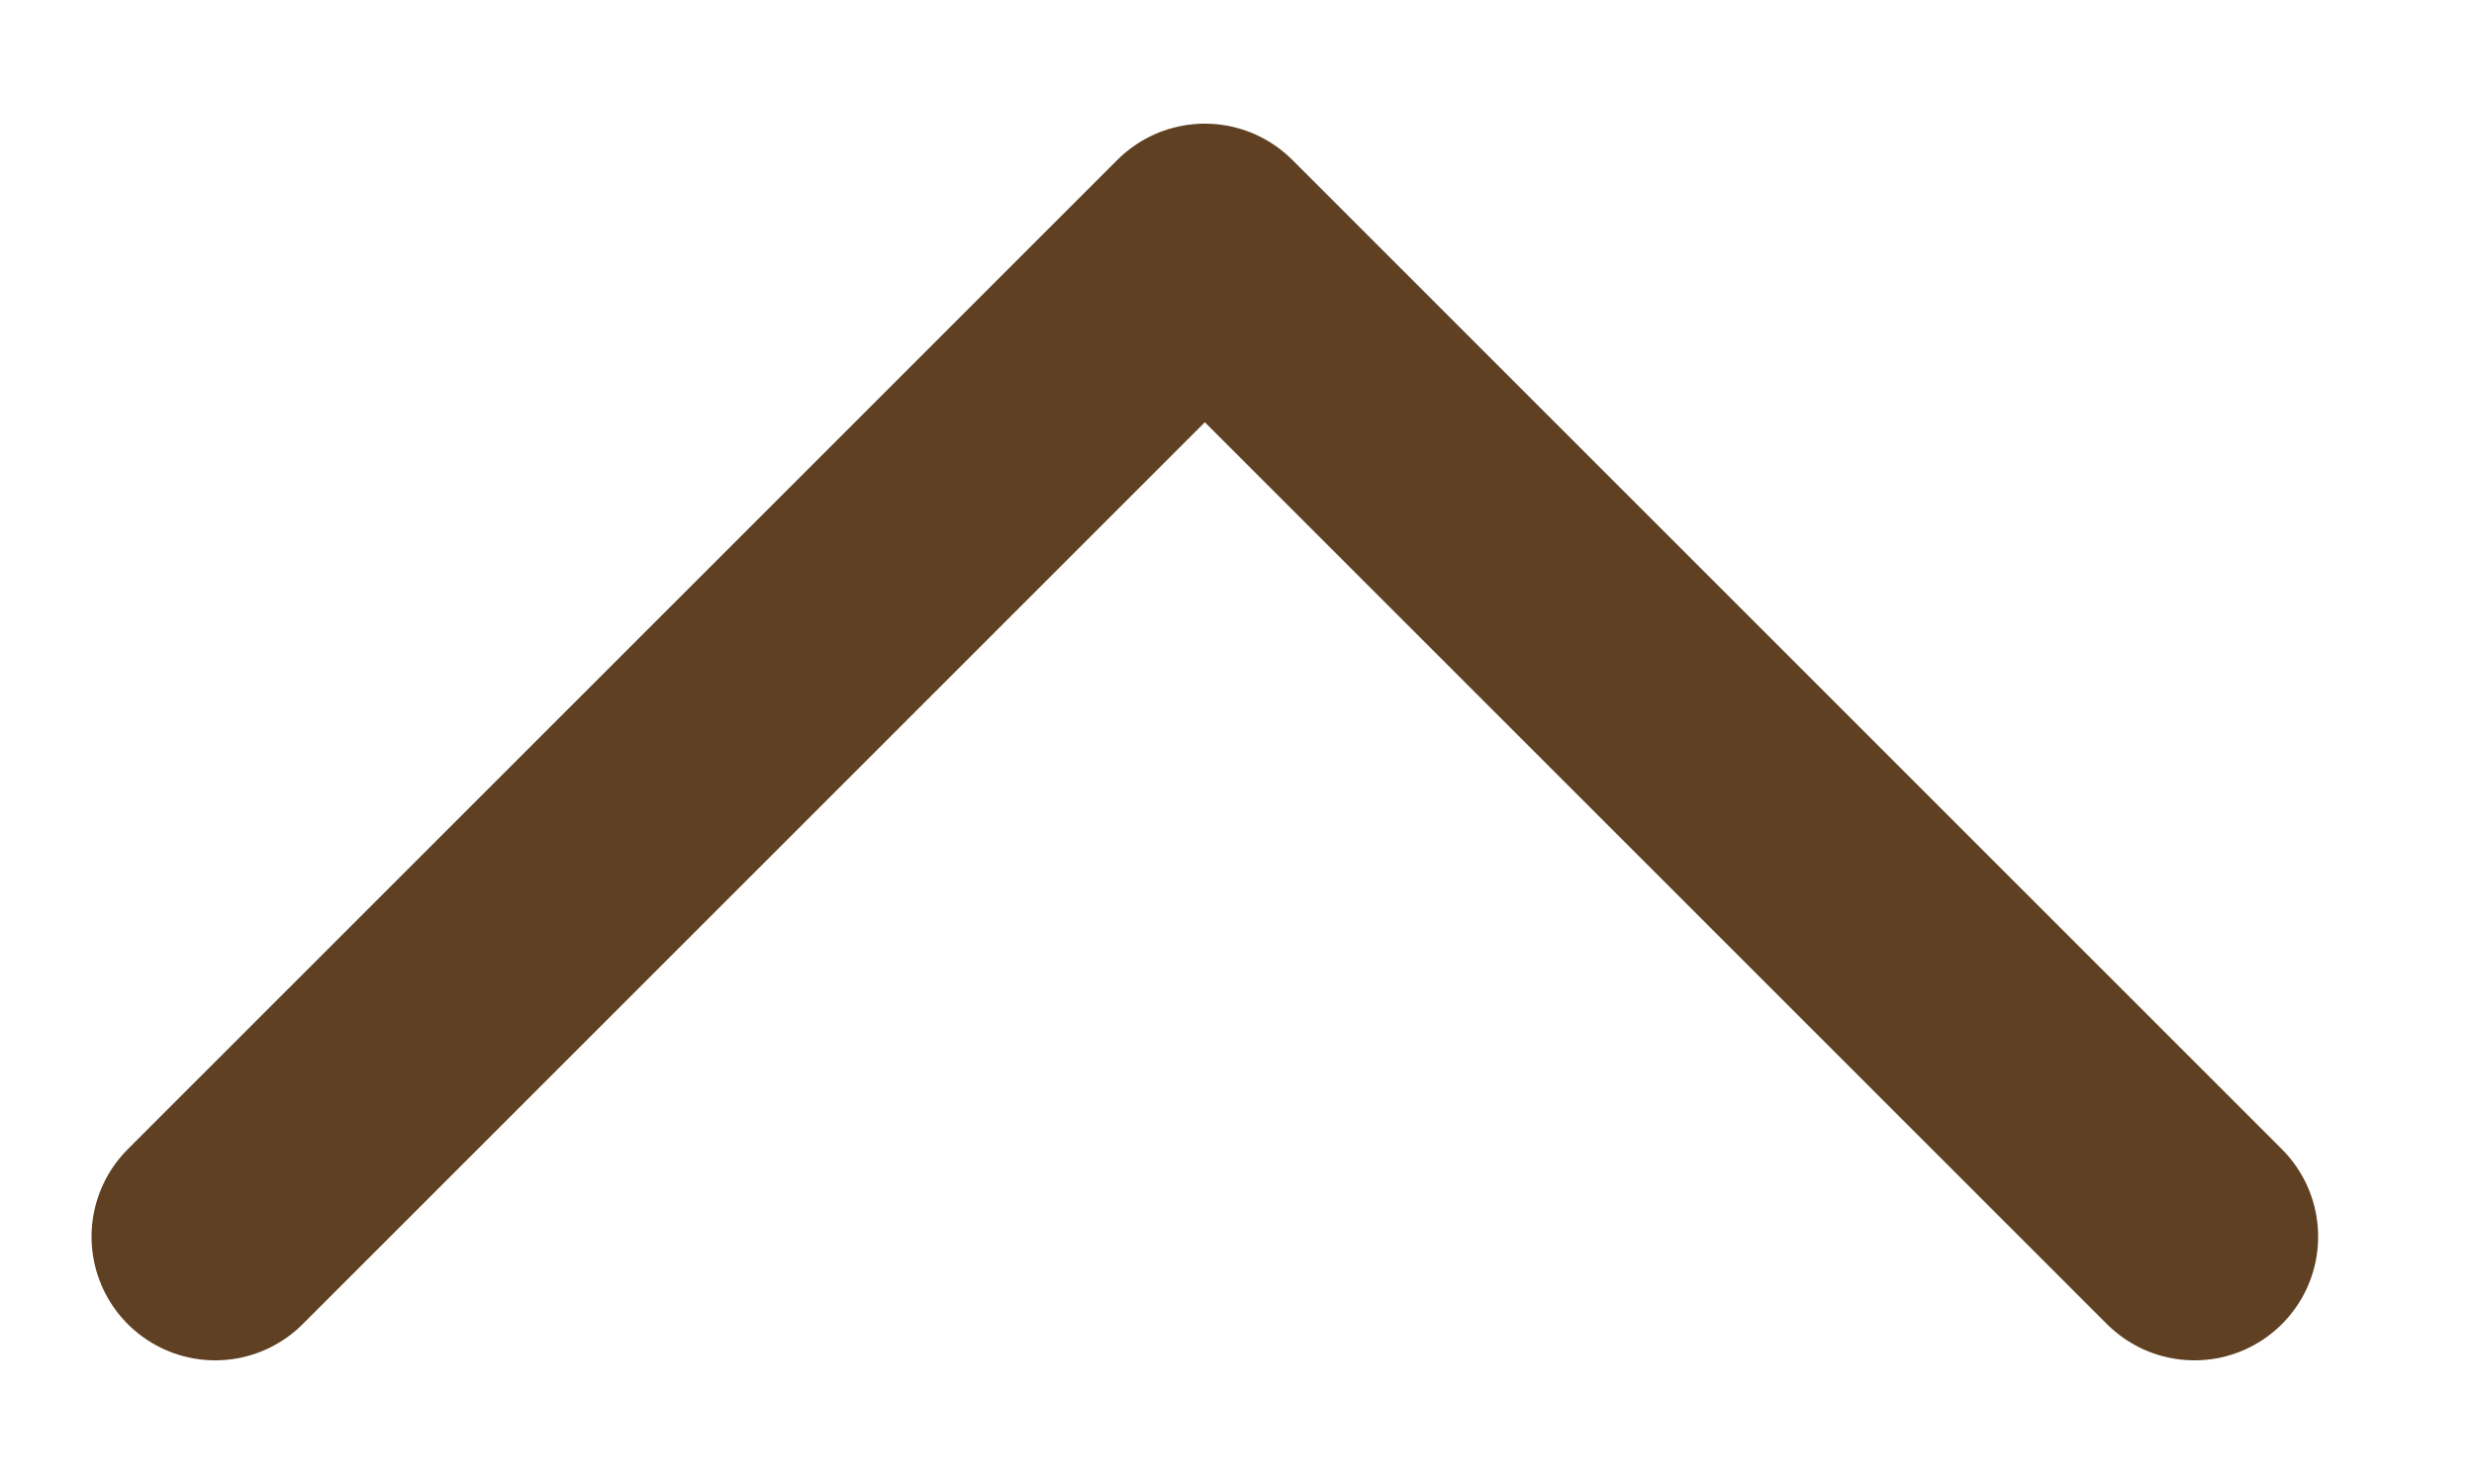
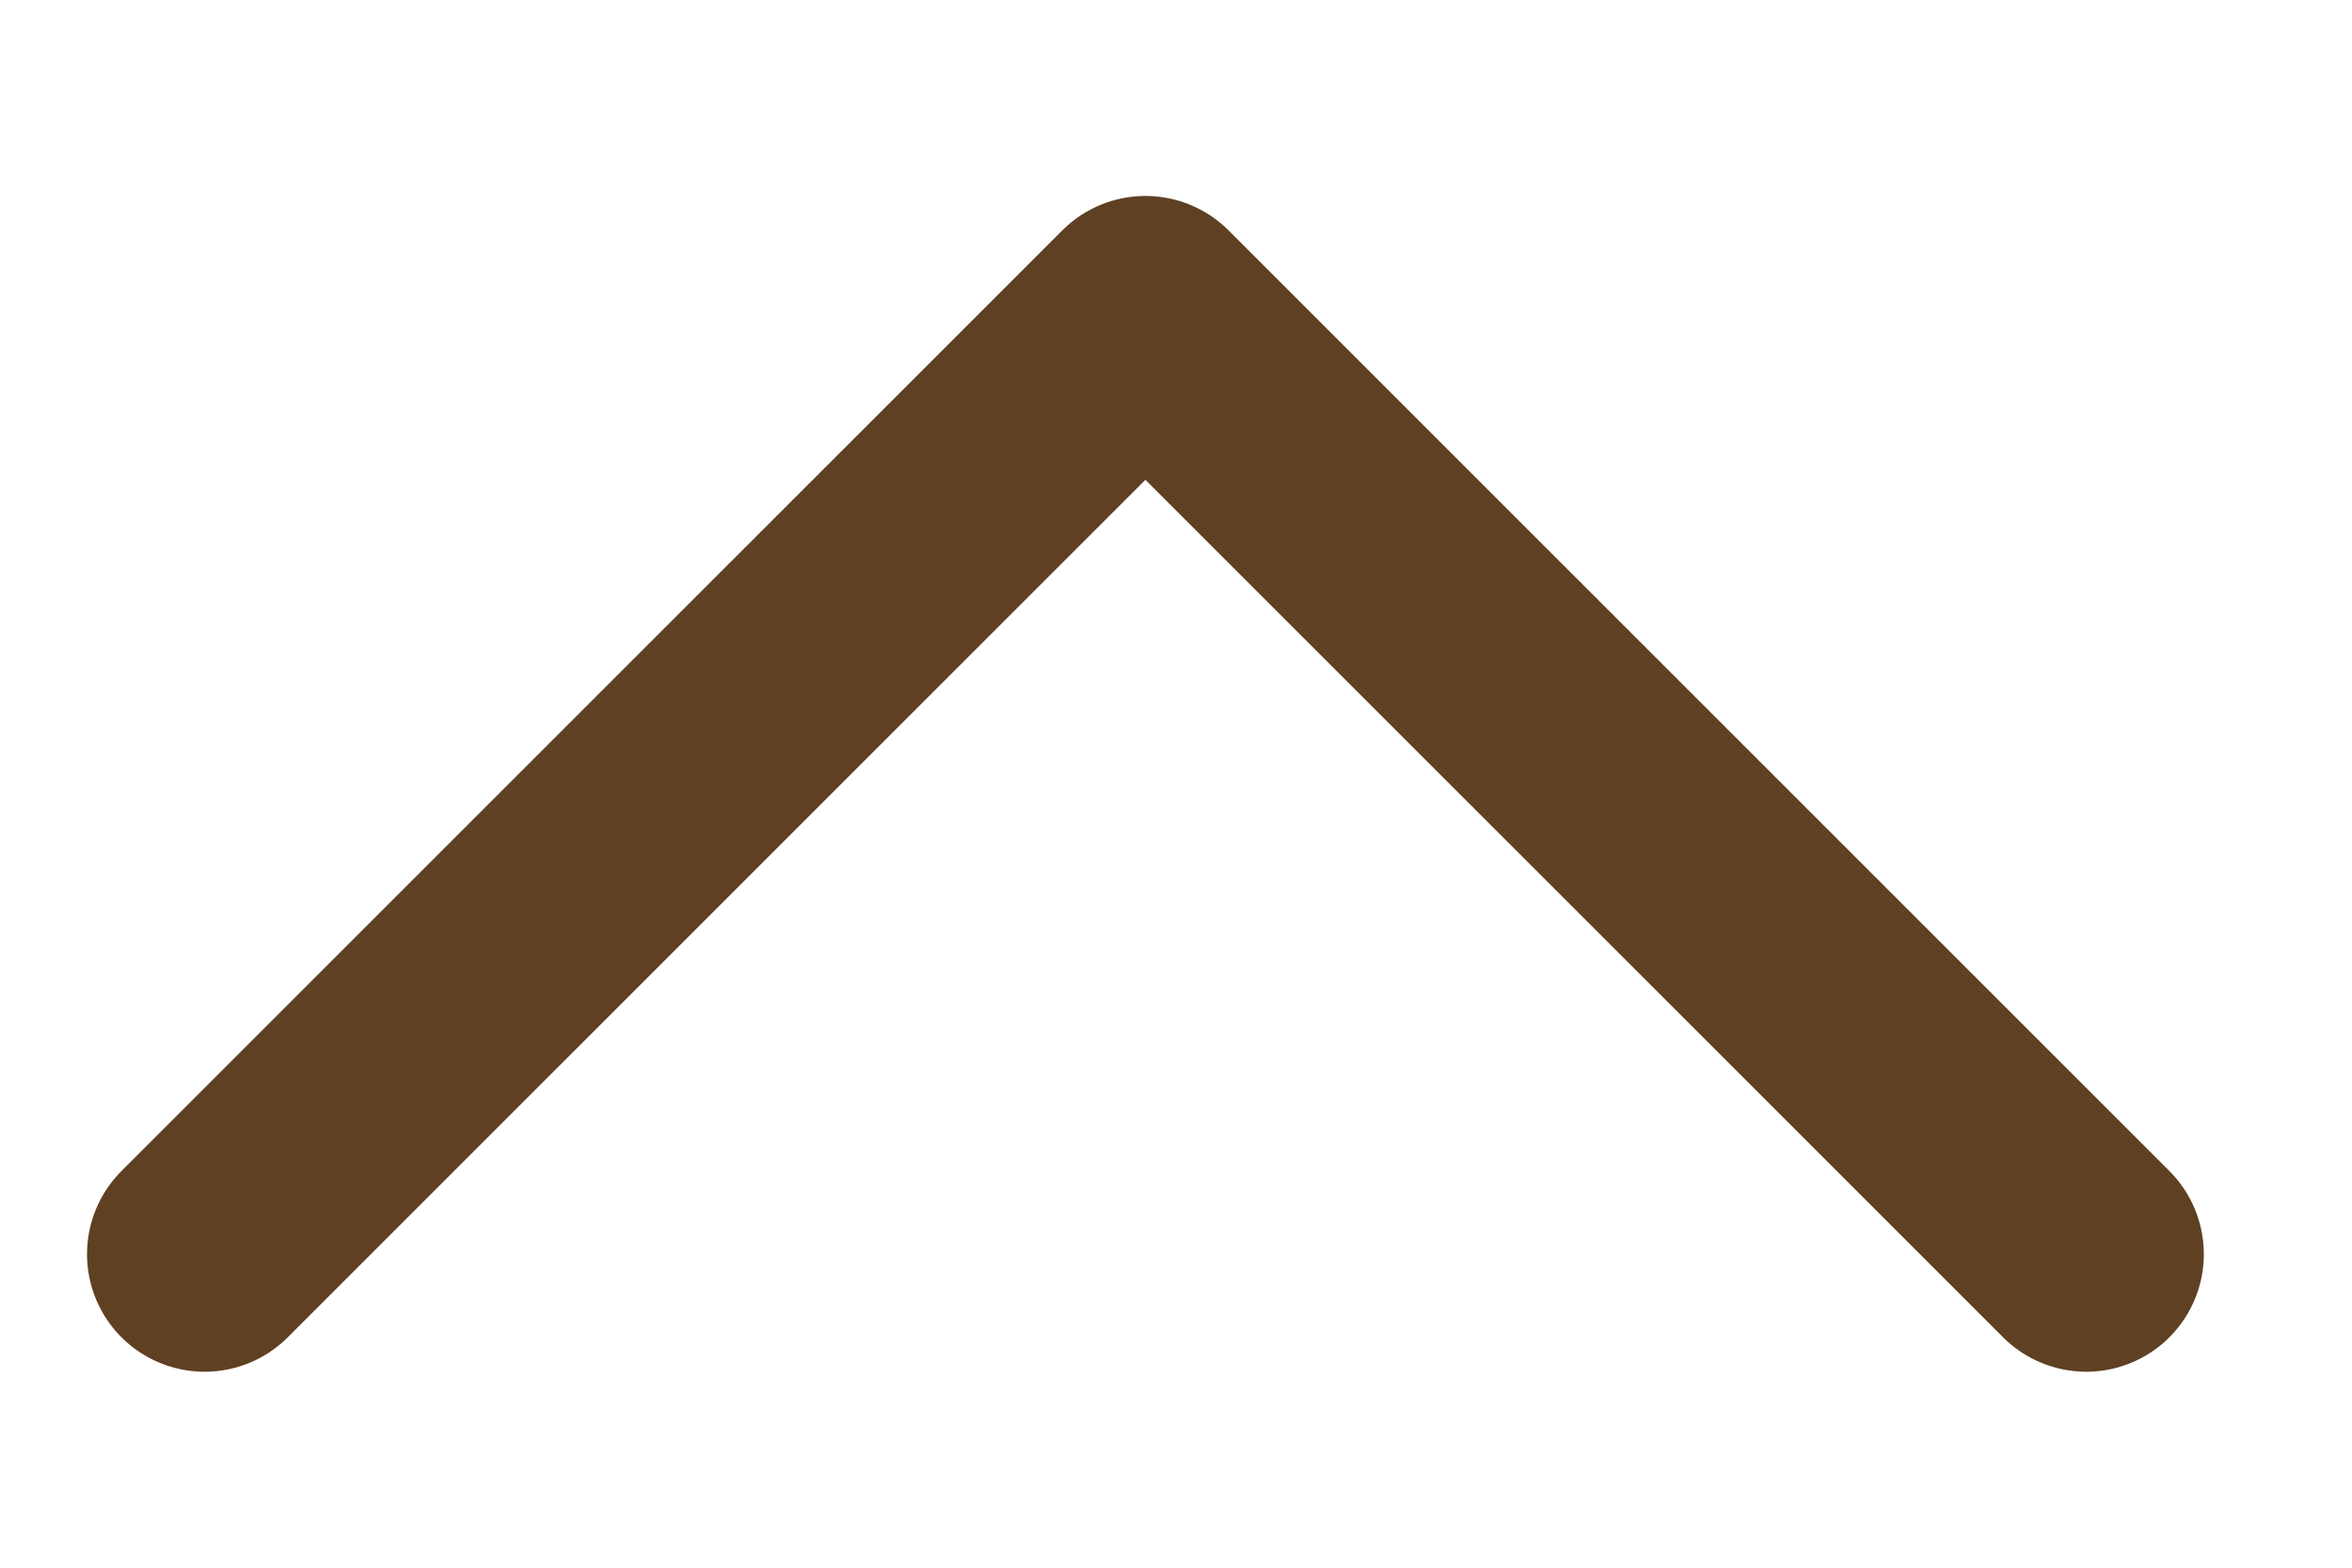
- <svg xmlns="http://www.w3.org/2000/svg" width="10" height="6" viewBox="0 0 10 6" fill="none">
+ <svg xmlns="http://www.w3.org/2000/svg" width="12" height="8" viewBox="0 0 10 6" fill="none">
  <path d="M8.87 5L4.87 1L0.87 5" stroke="#5F4022" stroke-linecap="round" stroke-linejoin="round" />
</svg>
